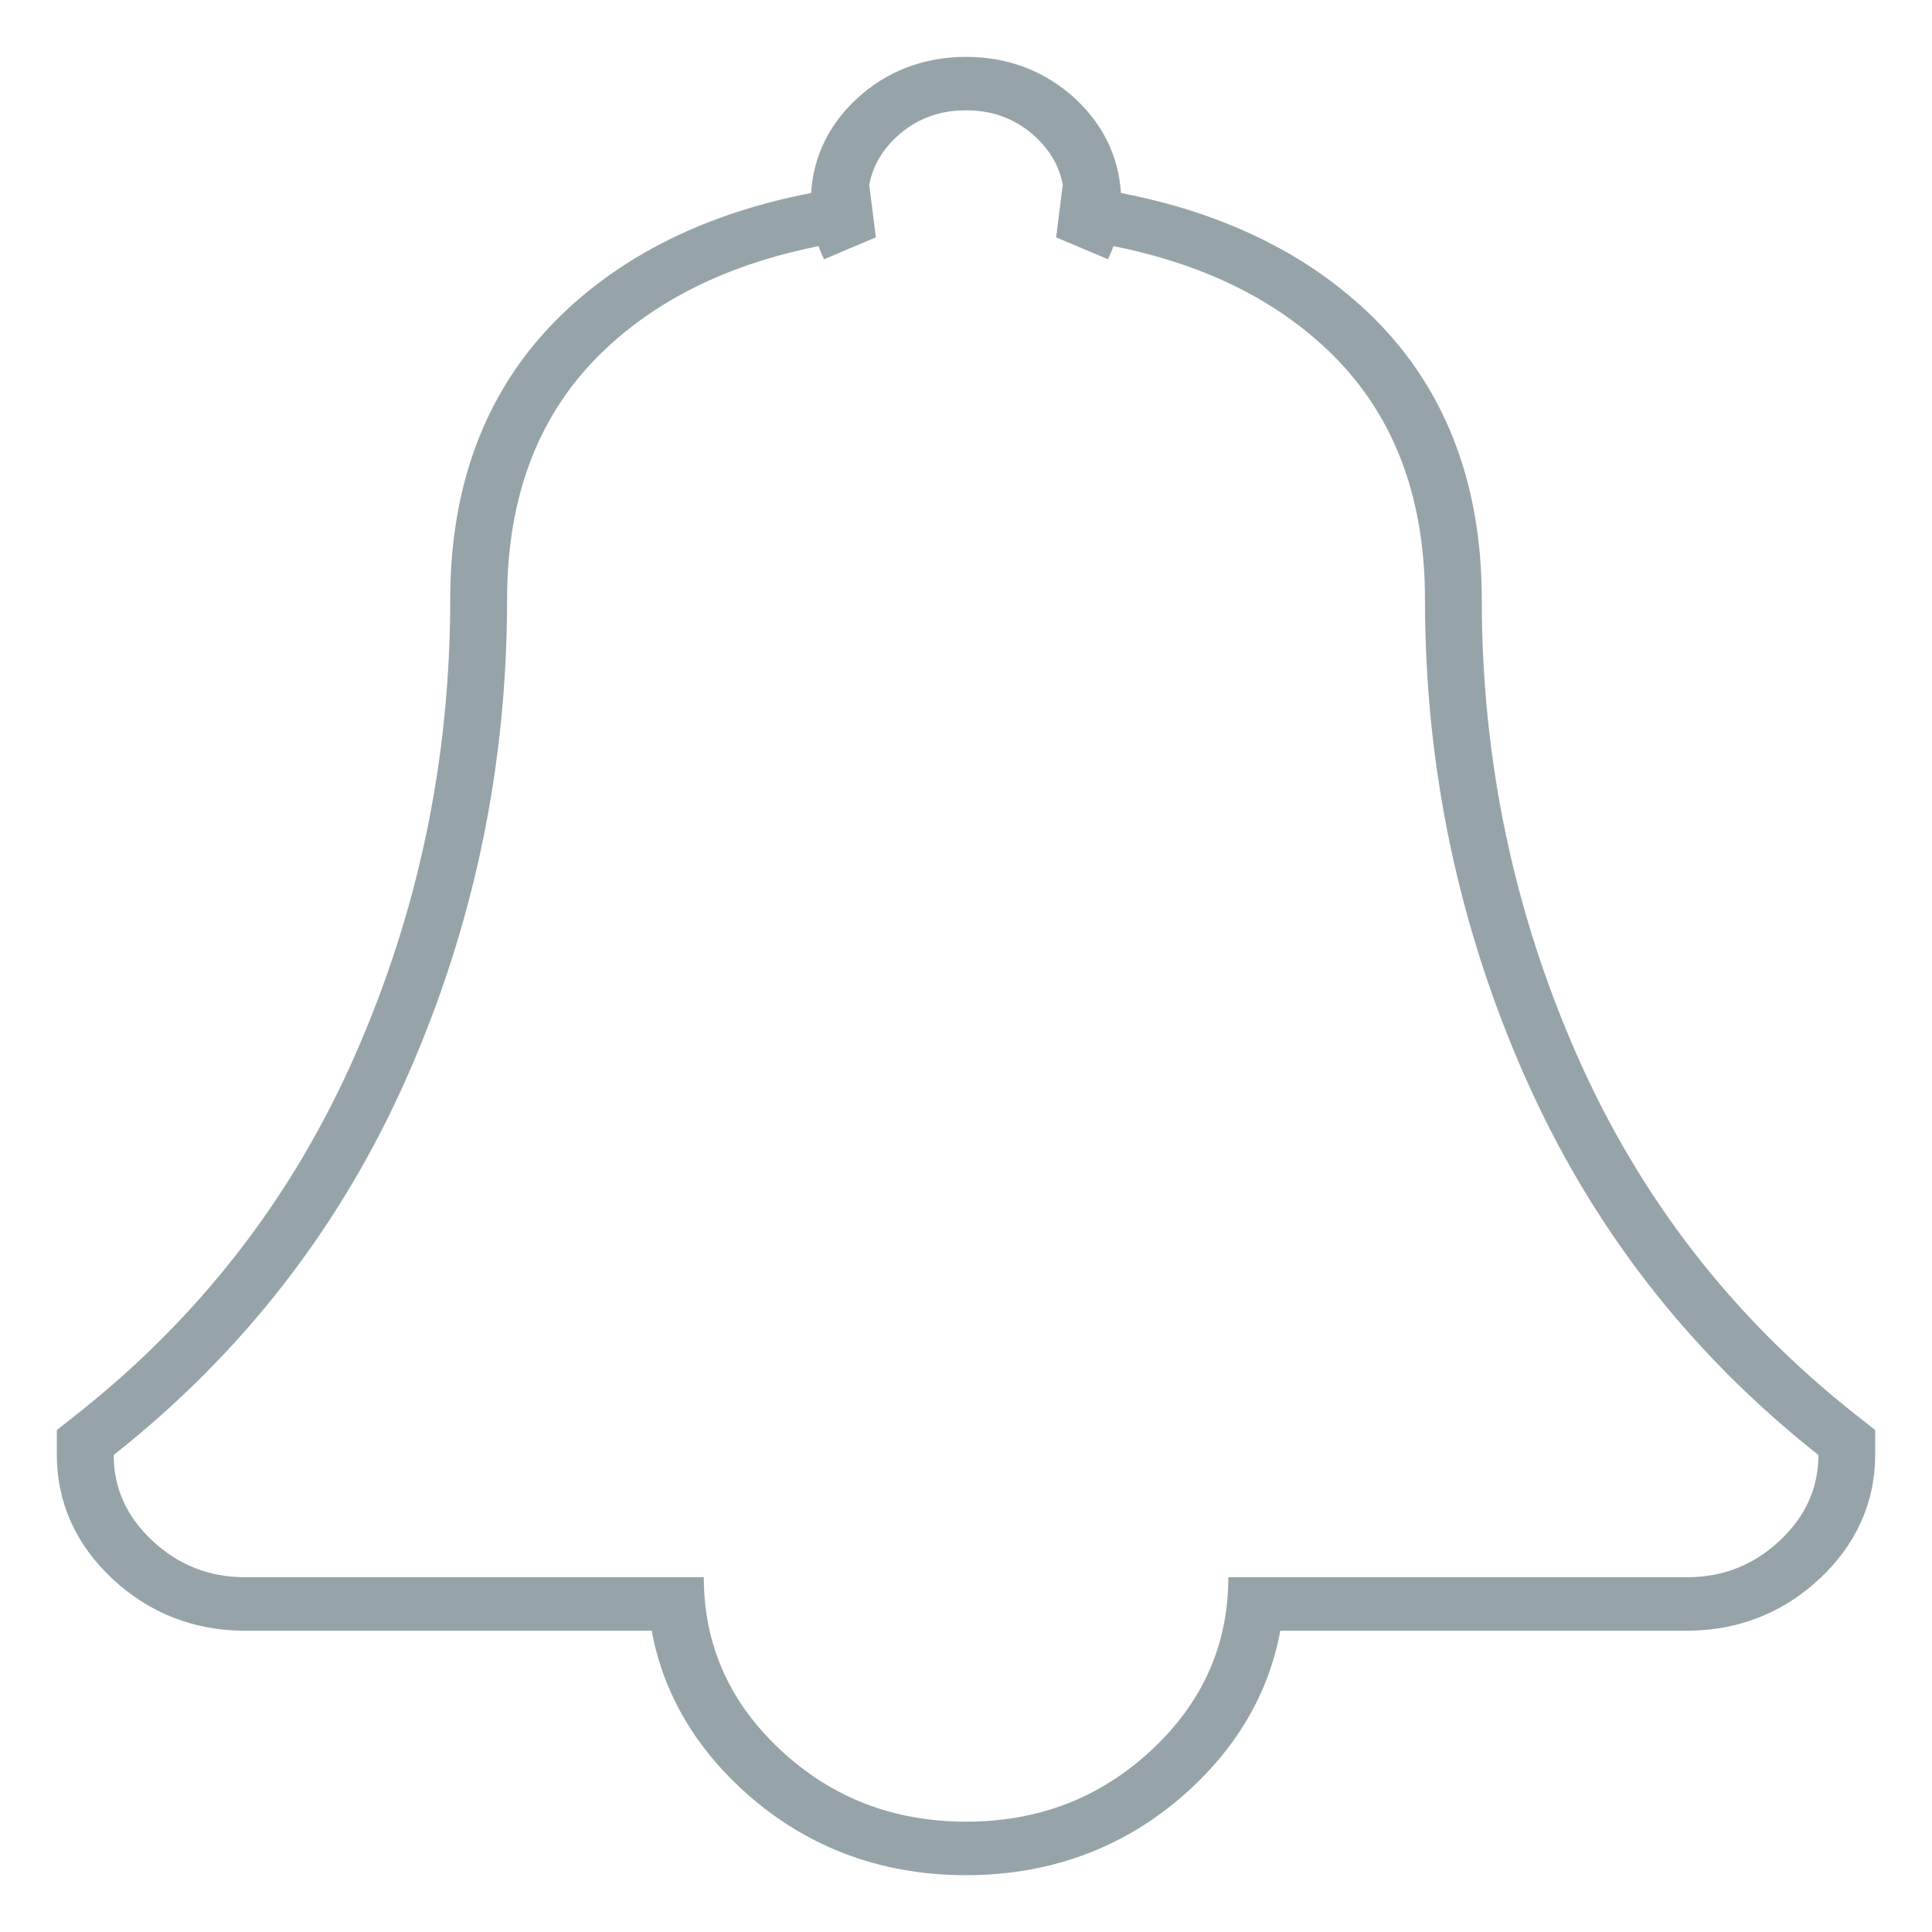
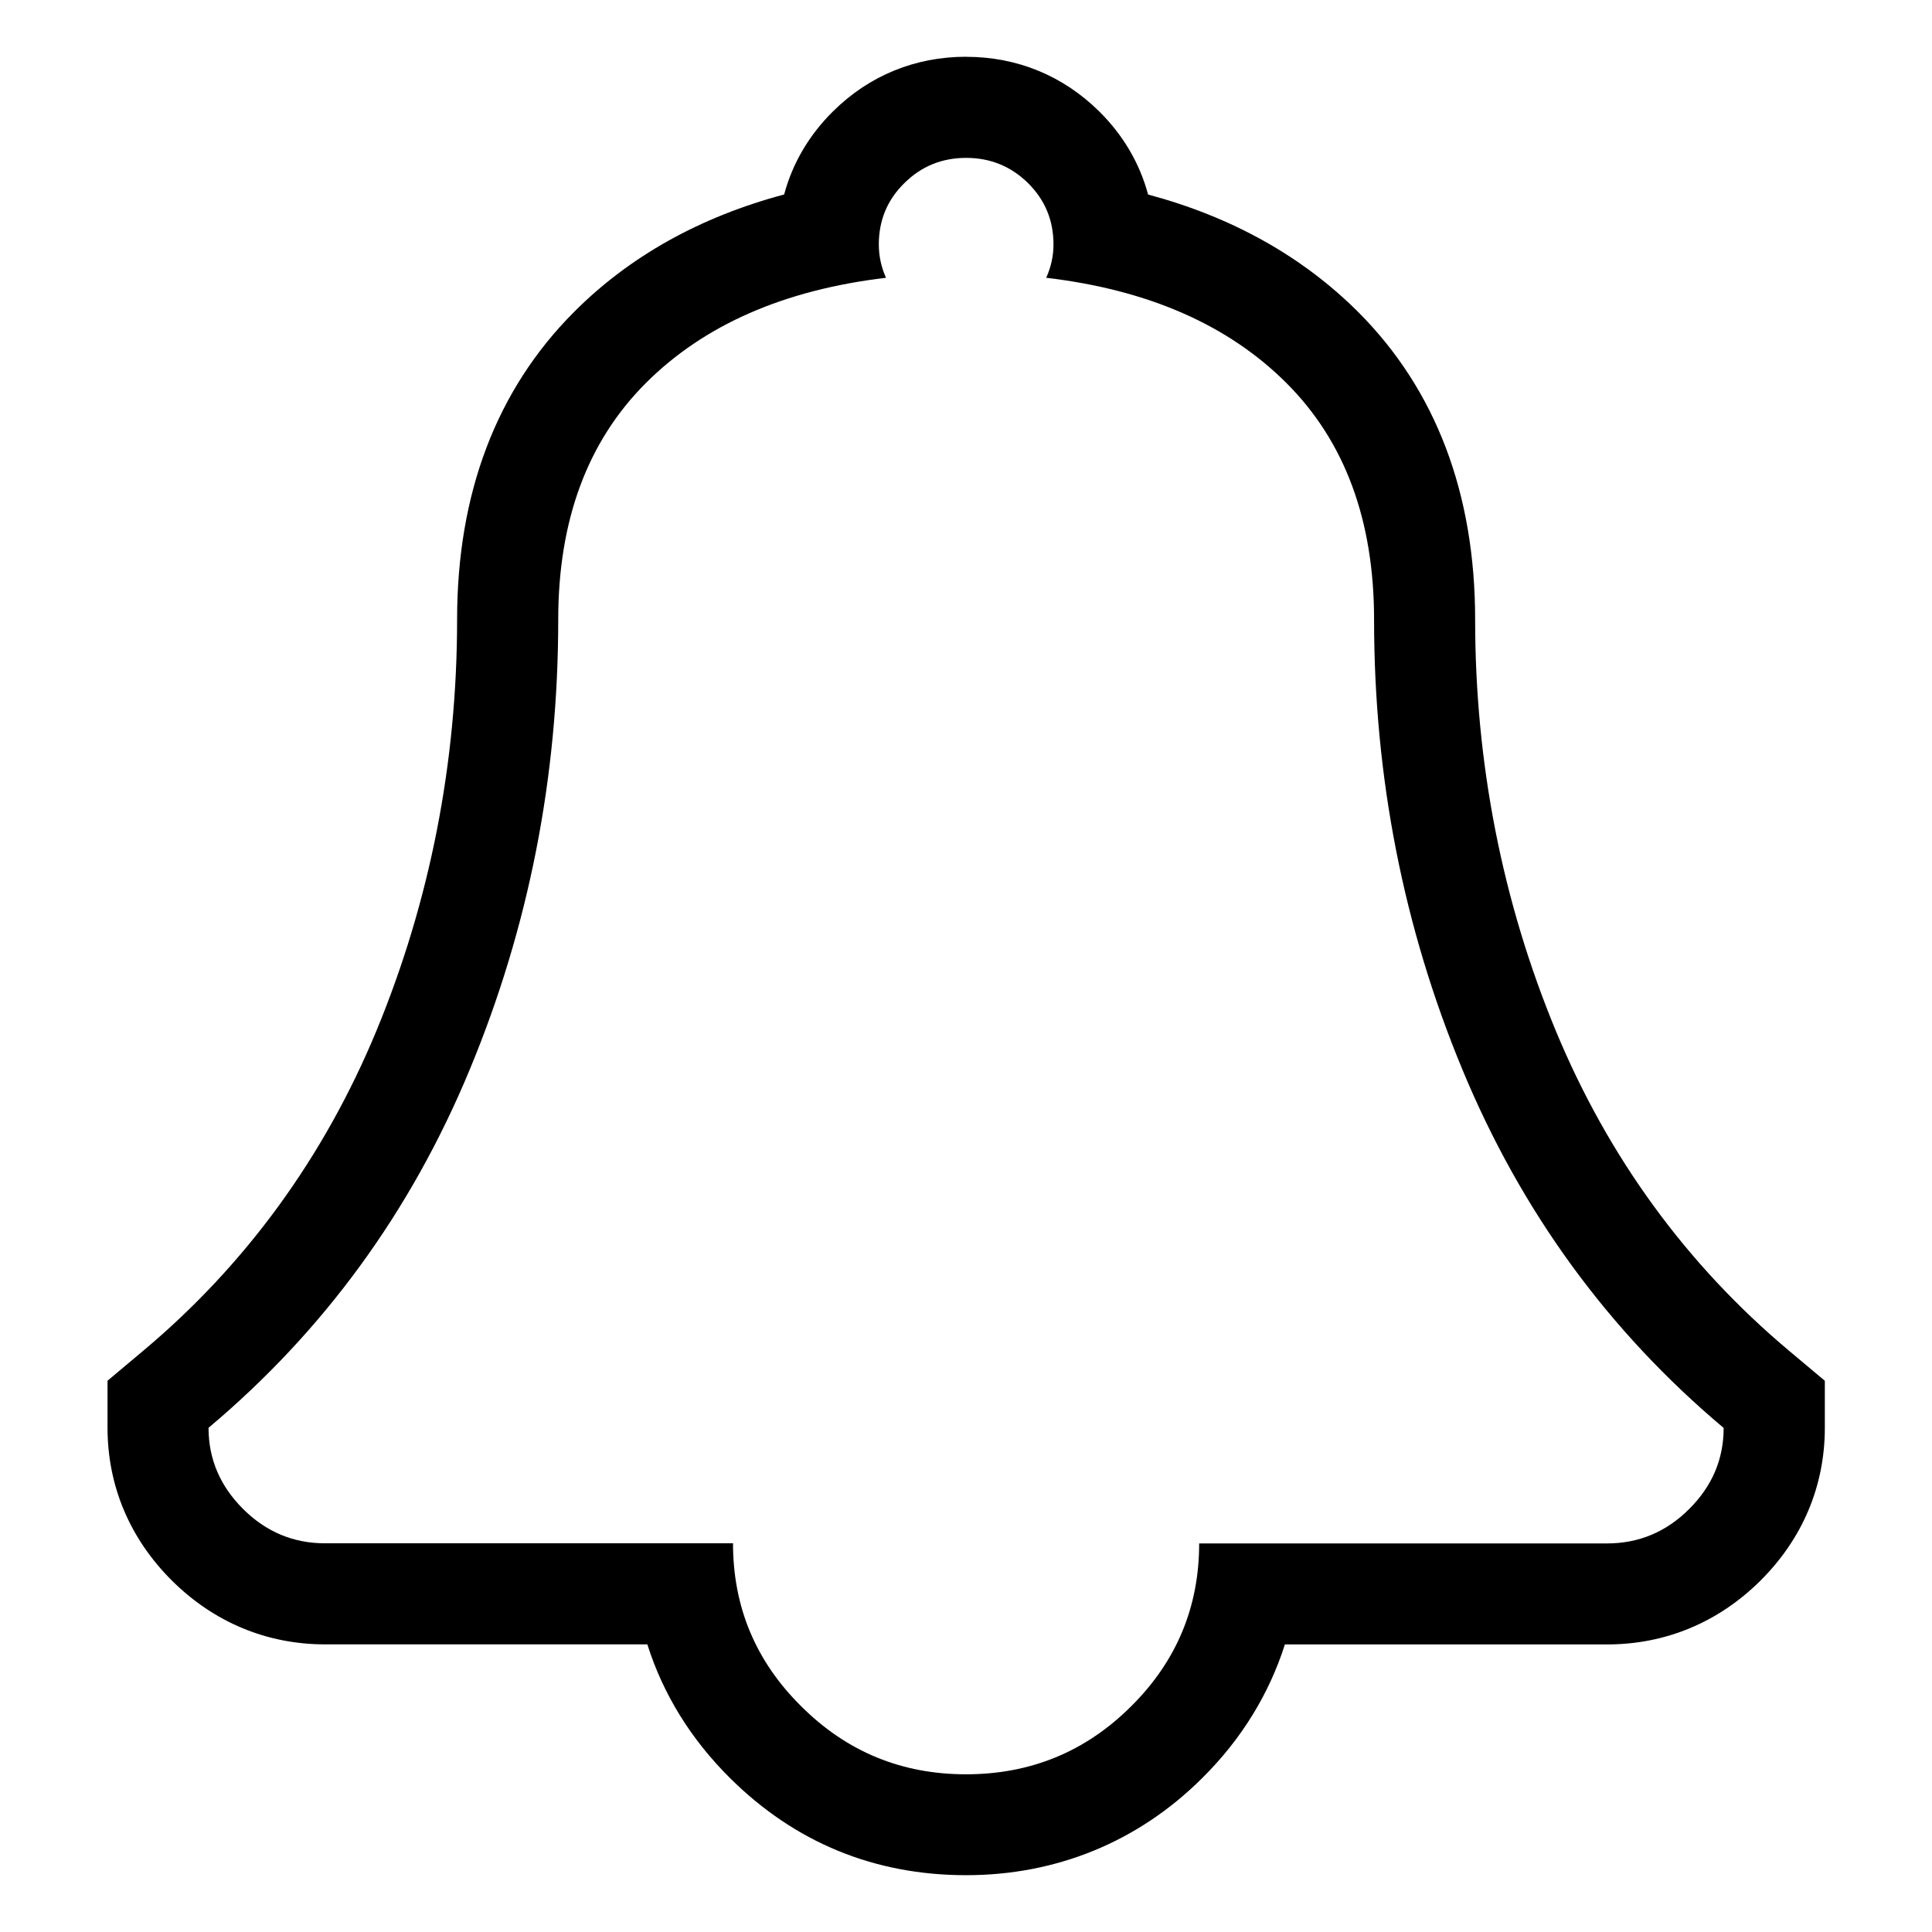
- <svg xmlns="http://www.w3.org/2000/svg" version="1.1" width="64" height="64" viewBox="0 0 64 64">
-   <path fill="#96a4aa" d="M50.496 35.623c-2.195-4.988-3.292-10.245-3.292-15.771 0-3.48-1.086-6.243-3.258-8.289s-5.158-3.279-8.959-3.701c0.181-0.38 0.272-0.77 0.272-1.171 0-0.843-0.318-1.561-0.951-2.151s-1.403-0.886-2.307-0.886c-0.905 0-1.675 0.295-2.308 0.886s-0.95 1.308-0.95 2.151c0 0.401 0.090 0.791 0.272 1.171-3.801 0.422-6.787 1.656-8.959 3.701s-3.258 4.809-3.258 8.289c0 5.526-1.098 10.783-3.292 15.771s-5.441 9.18-9.74 12.575c0 1.097 0.429 2.046 1.289 2.847s1.878 1.202 3.055 1.202h15.204c0 2.235 0.848 4.145 2.545 5.726s3.744 2.373 6.143 2.373 4.446-0.791 6.143-2.373c1.697-1.582 2.545-3.491 2.545-5.726h15.203c1.176 0 2.194-0.4 3.054-1.202s1.29-1.751 1.29-2.847c-4.298-3.395-7.545-7.587-9.739-12.575v0 0zM52.235 34.945l0 0c2.079 4.726 5.144 8.684 9.21 11.896l0.672 0.531v0.826c0 1.575-0.634 2.975-1.847 4.106-1.209 1.128-2.702 1.716-4.379 1.716h-15.203l1.882-1.772c0 2.709-1.050 5.071-3.103 6.985-2.050 1.911-4.573 2.885-7.467 2.885s-5.417-0.975-7.467-2.885c-2.053-1.914-3.103-4.276-3.103-6.985l1.882 1.772h-15.204c-1.678 0-3.171-0.587-4.379-1.715-1.213-1.131-1.847-2.531-1.847-4.106v-0.826l0.672-0.531c4.065-3.211 7.131-7.169 9.211-11.896 2.099-4.772 3.149-9.799 3.149-15.093 0-3.928 1.264-7.144 3.809-9.541 2.491-2.346 5.871-3.742 10.070-4.208l0.221 1.759-1.717 0.726c-0.289-0.606-0.437-1.243-0.437-1.897 0-1.315 0.517-2.486 1.508-3.409 0.987-0.921 2.233-1.399 3.633-1.399s2.645 0.478 3.632 1.399c0.99 0.924 1.508 2.095 1.508 3.409 0 0.653-0.148 1.29-0.437 1.896l-1.718-0.725 0.221-1.759c4.2 0.466 7.58 1.863 10.070 4.208 2.544 2.397 3.809 5.613 3.809 9.541 0 5.295 1.049 10.321 3.149 15.093v0z" />
+ <svg xmlns="http://www.w3.org/2000/svg" version="1.1" width="32" height="32" viewBox="0 0 32 32">
+   <path d="M16.002 2.615c0.402 0 0.743 0.14 1.026 0.418 0.281 0.279 0.421 0.617 0.421 1.015 0 0.188-0.039 0.373-0.121 0.553 1.689 0.199 3.017 0.78 3.984 1.748 0.964 0.965 1.447 2.27 1.447 3.915 0 2.61 0.485 5.092 1.461 7.447s2.418 4.334 4.329 5.94c0 0.517-0.19 0.965-0.572 1.344-0.38 0.38-0.836 0.569-1.358 0.569h-6.757c0 1.056-0.377 1.956-1.131 2.702-0.754 0.75-1.666 1.122-2.731 1.122s-1.973-0.373-2.727-1.124c-0.756-0.747-1.132-1.646-1.132-2.702h-6.757c-0.523 0-0.976-0.188-1.358-0.569-0.38-0.379-0.572-0.827-0.572-1.344 1.909-1.604 3.353-3.584 4.329-5.94 0.976-2.354 1.463-4.836 1.463-7.445 0-1.643 0.482-2.948 1.447-3.915s2.293-1.548 3.982-1.748c-0.080-0.178-0.119-0.363-0.119-0.553 0-0.398 0.14-0.738 0.423-1.015 0.281-0.279 0.622-0.418 1.024-0.418zM16.002 0.94c-0.846 0-1.607 0.313-2.203 0.903-0.398 0.393-0.672 0.86-0.811 1.378-1.392 0.372-2.558 1.022-3.479 1.945-1.285 1.287-1.938 3.003-1.938 5.097 0 2.375-0.45 4.667-1.335 6.807-0.868 2.096-2.167 3.879-3.858 5.298l-0.597 0.501v0.779c0 0.962 0.368 1.836 1.067 2.532 0.697 0.692 1.573 1.056 2.537 1.056h5.337c0.261 0.827 0.725 1.577 1.374 2.219 1.072 1.063 2.388 1.604 3.906 1.604 1.5 0 2.852-0.555 3.909-1.607 0.647-0.64 1.108-1.39 1.371-2.215h5.337c0.967 0 1.844-0.366 2.539-1.056 0.697-0.693 1.067-1.568 1.067-2.532v-0.779l-0.597-0.501c-1.694-1.422-2.992-3.204-3.86-5.298-0.885-2.139-1.335-4.428-1.335-6.807 0-2.092-0.651-3.808-1.936-5.095-0.926-0.924-2.092-1.575-3.481-1.947-0.139-0.517-0.412-0.983-0.809-1.376-0.599-0.592-1.36-0.905-2.204-0.905v0z" />
</svg>
